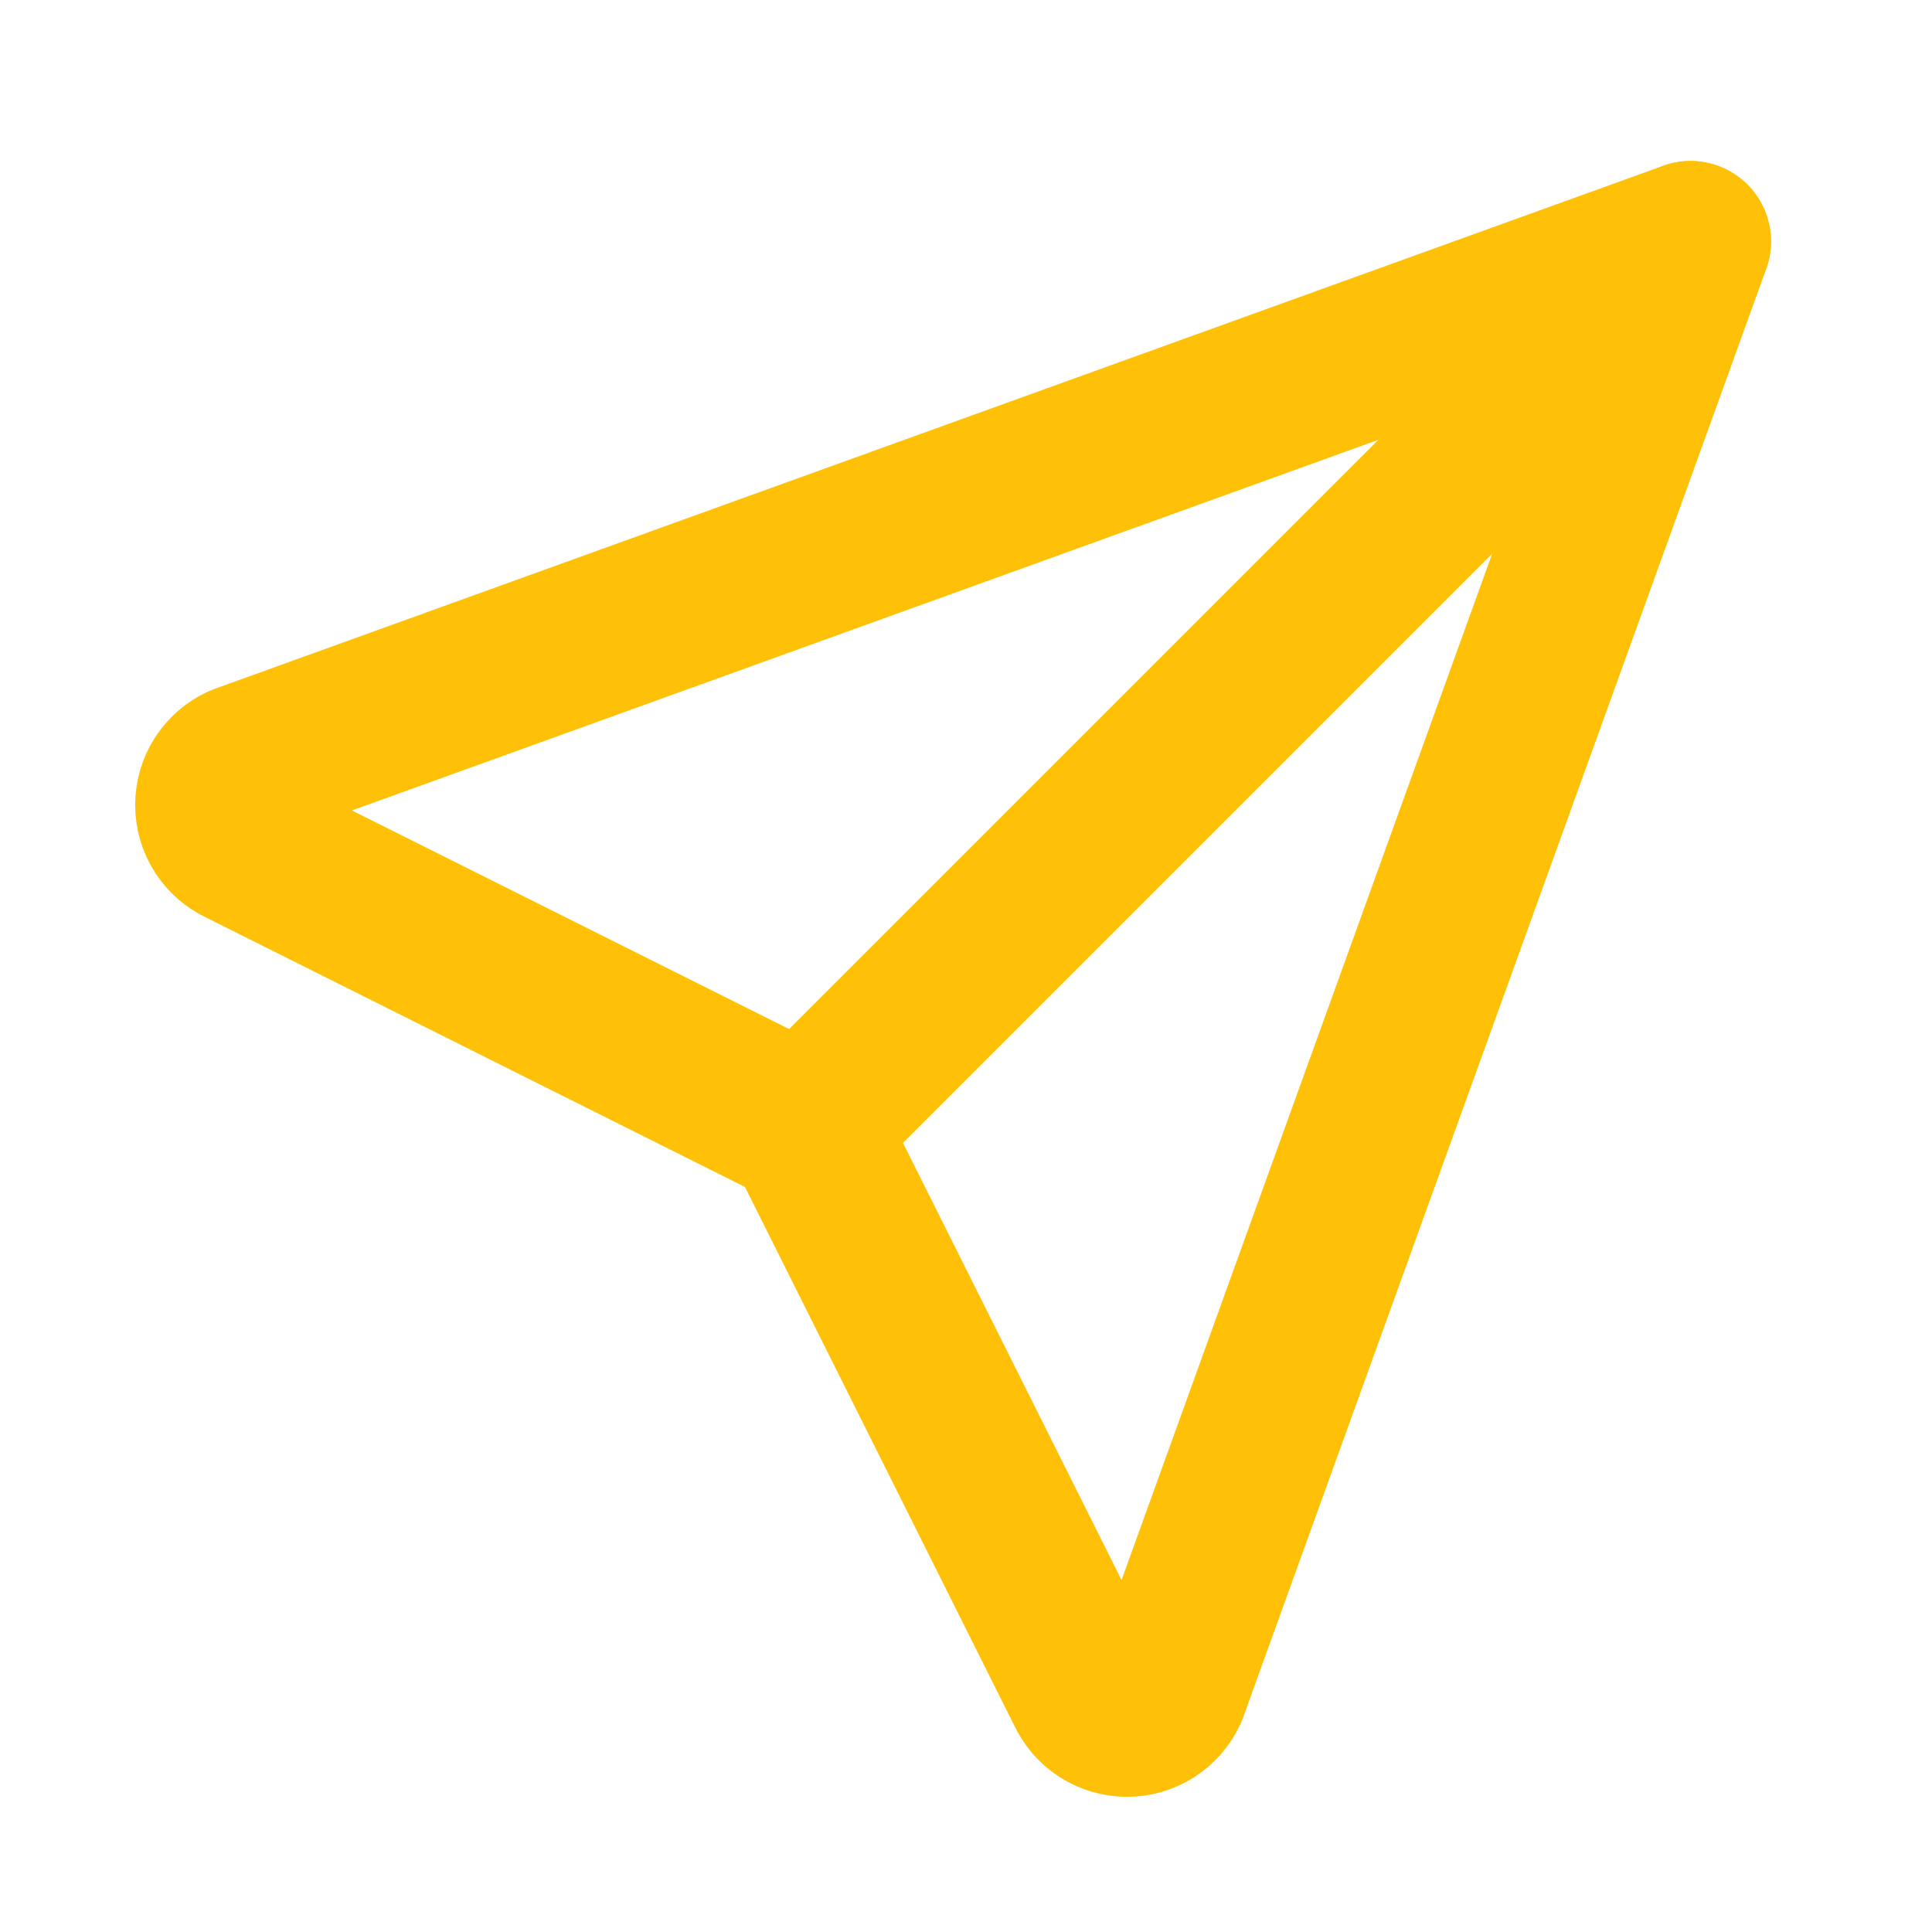
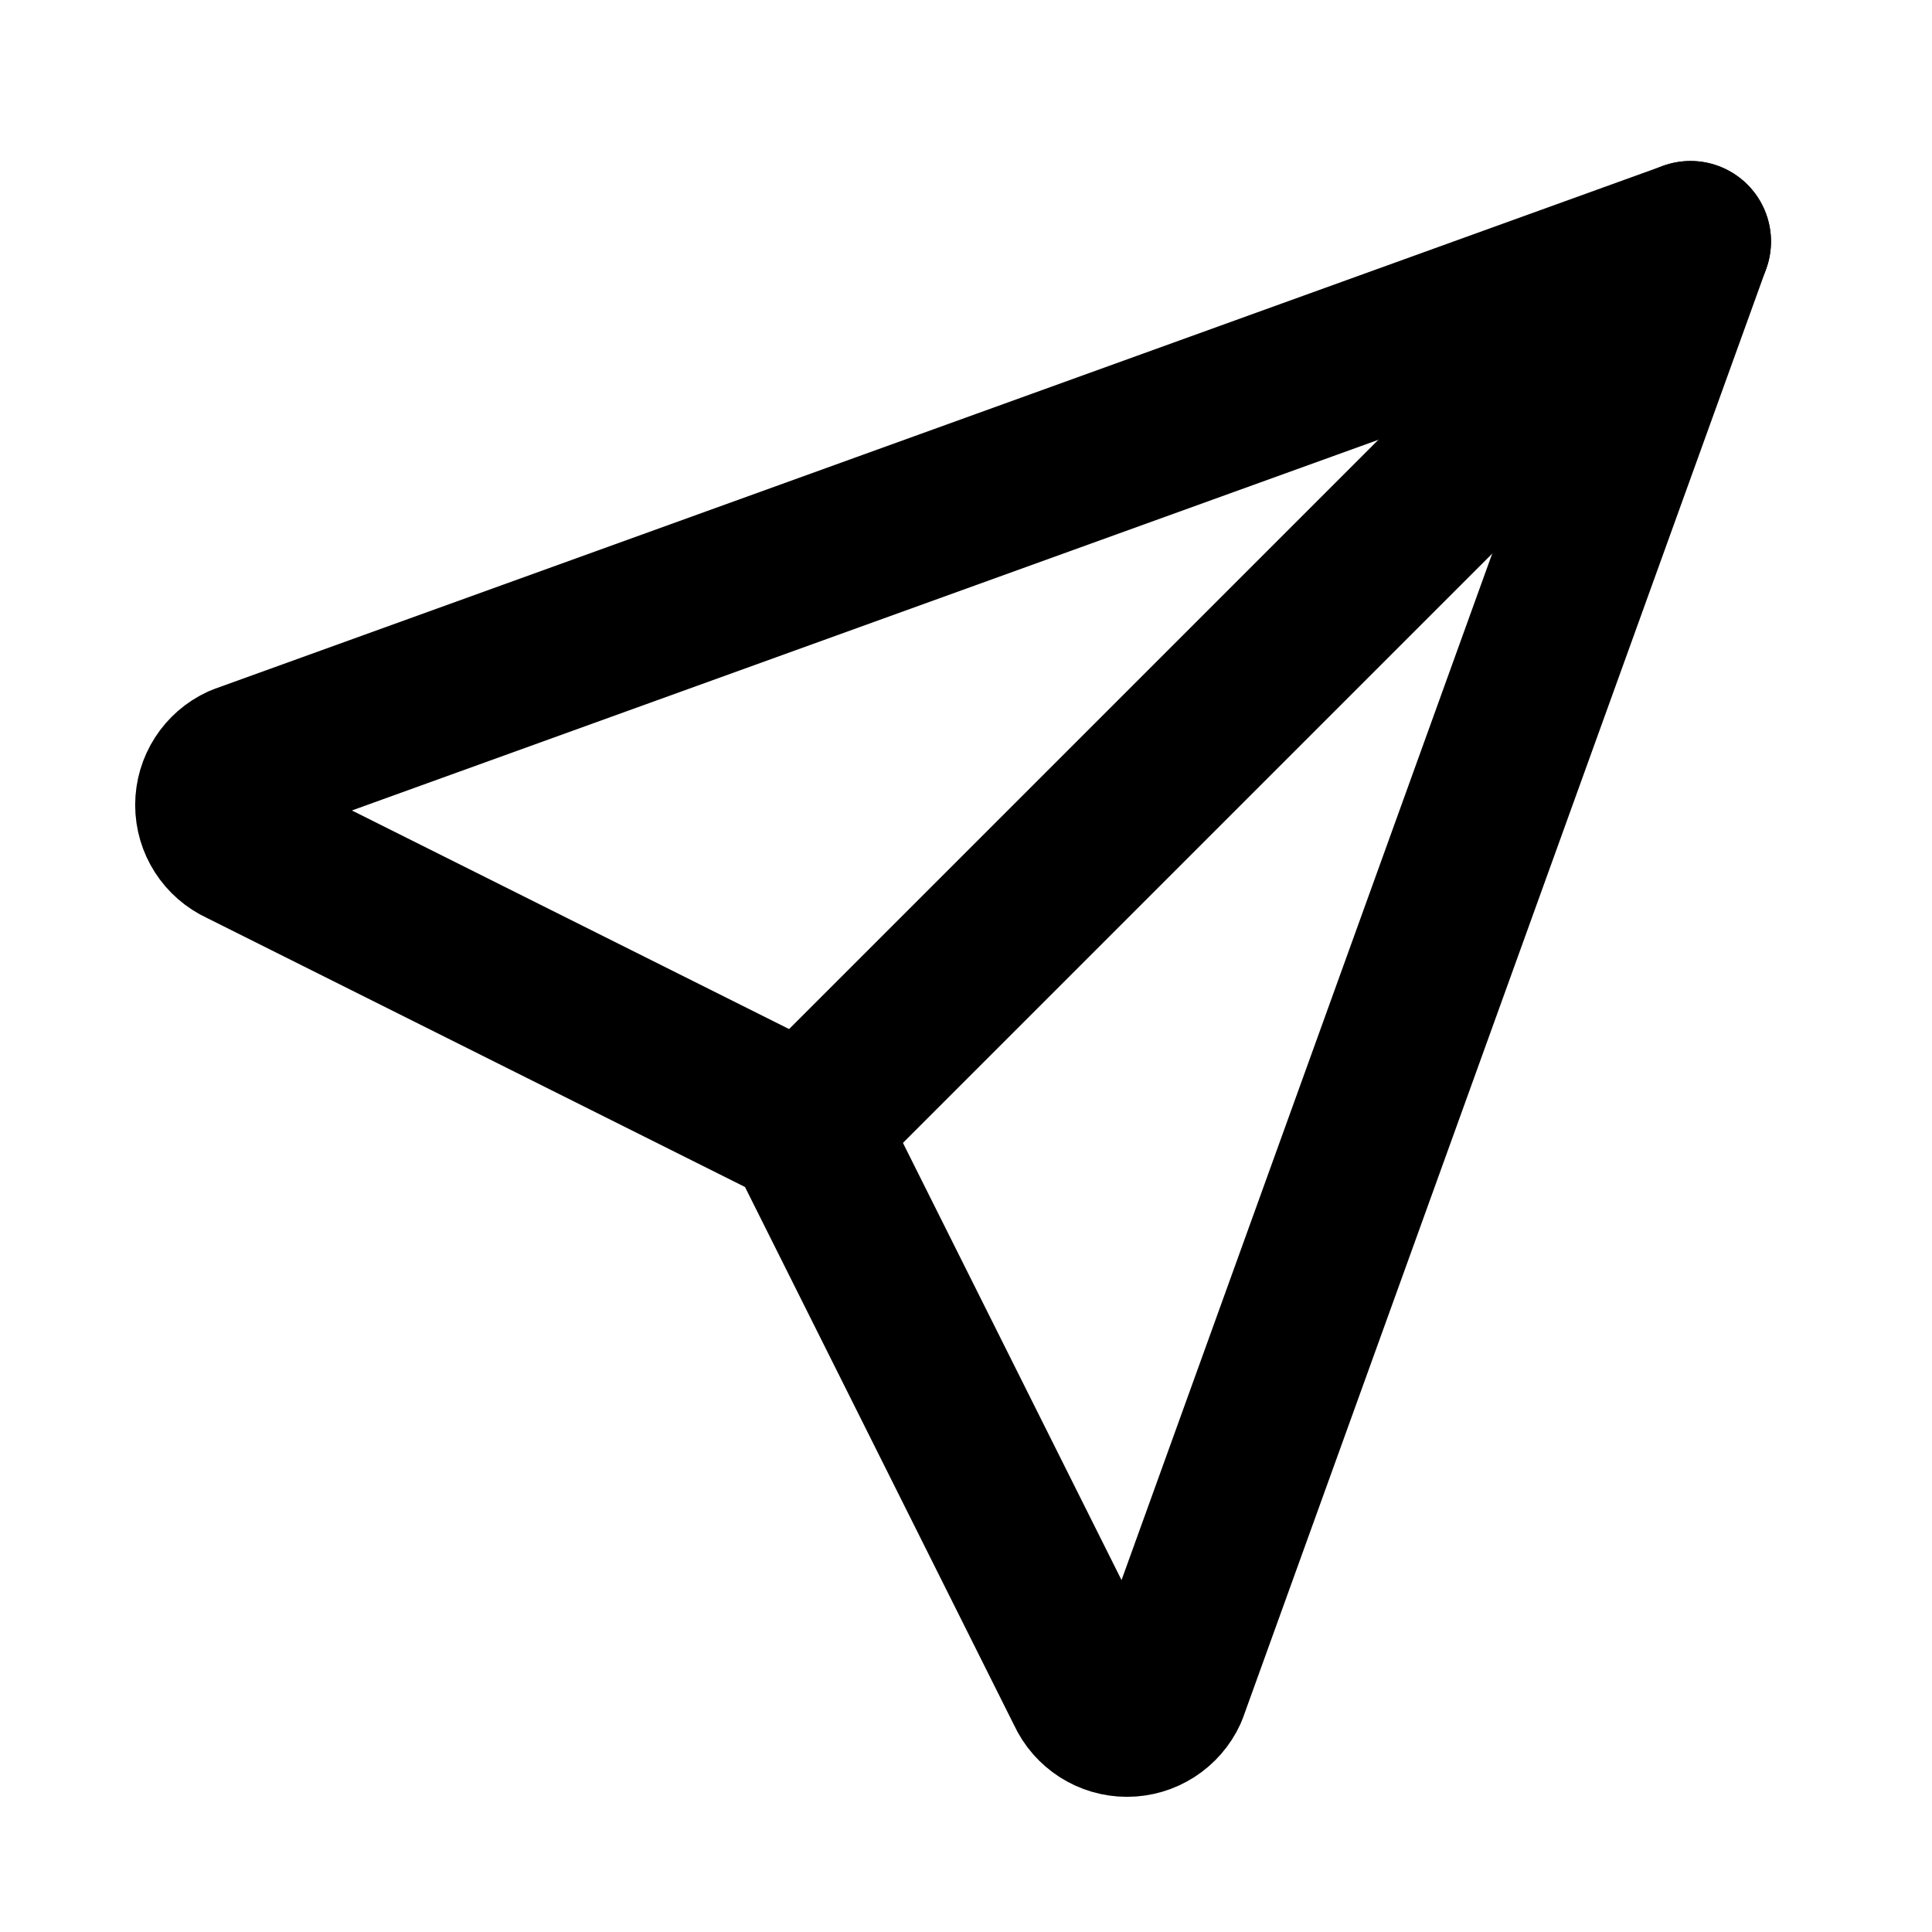
- <svg xmlns="http://www.w3.org/2000/svg" class="icon icon-tabler icon-tabler-send" width="24" height="24" viewBox="0 0 24 24" stroke-width="2" stroke="#ffc107" fill="none" stroke-linecap="round" stroke-linejoin="round">
+ <svg xmlns="http://www.w3.org/2000/svg" class="icon icon-tabler icon-tabler-send" width="24" height="24" viewBox="0 0 24 24" stroke-width="2" stroke="#000" fill="none" stroke-linecap="round" stroke-linejoin="round">
  <path stroke="none" d="M0 0h24v24H0z" />
  <line x1="10" y1="14" x2="21" y2="3" />
  <path d="M21 3L14.5 21a.55 .55 0 0 1 -1 0L10 14L3 10.5a.55 .55 0 0 1 0 -1L21 3" />
</svg>
